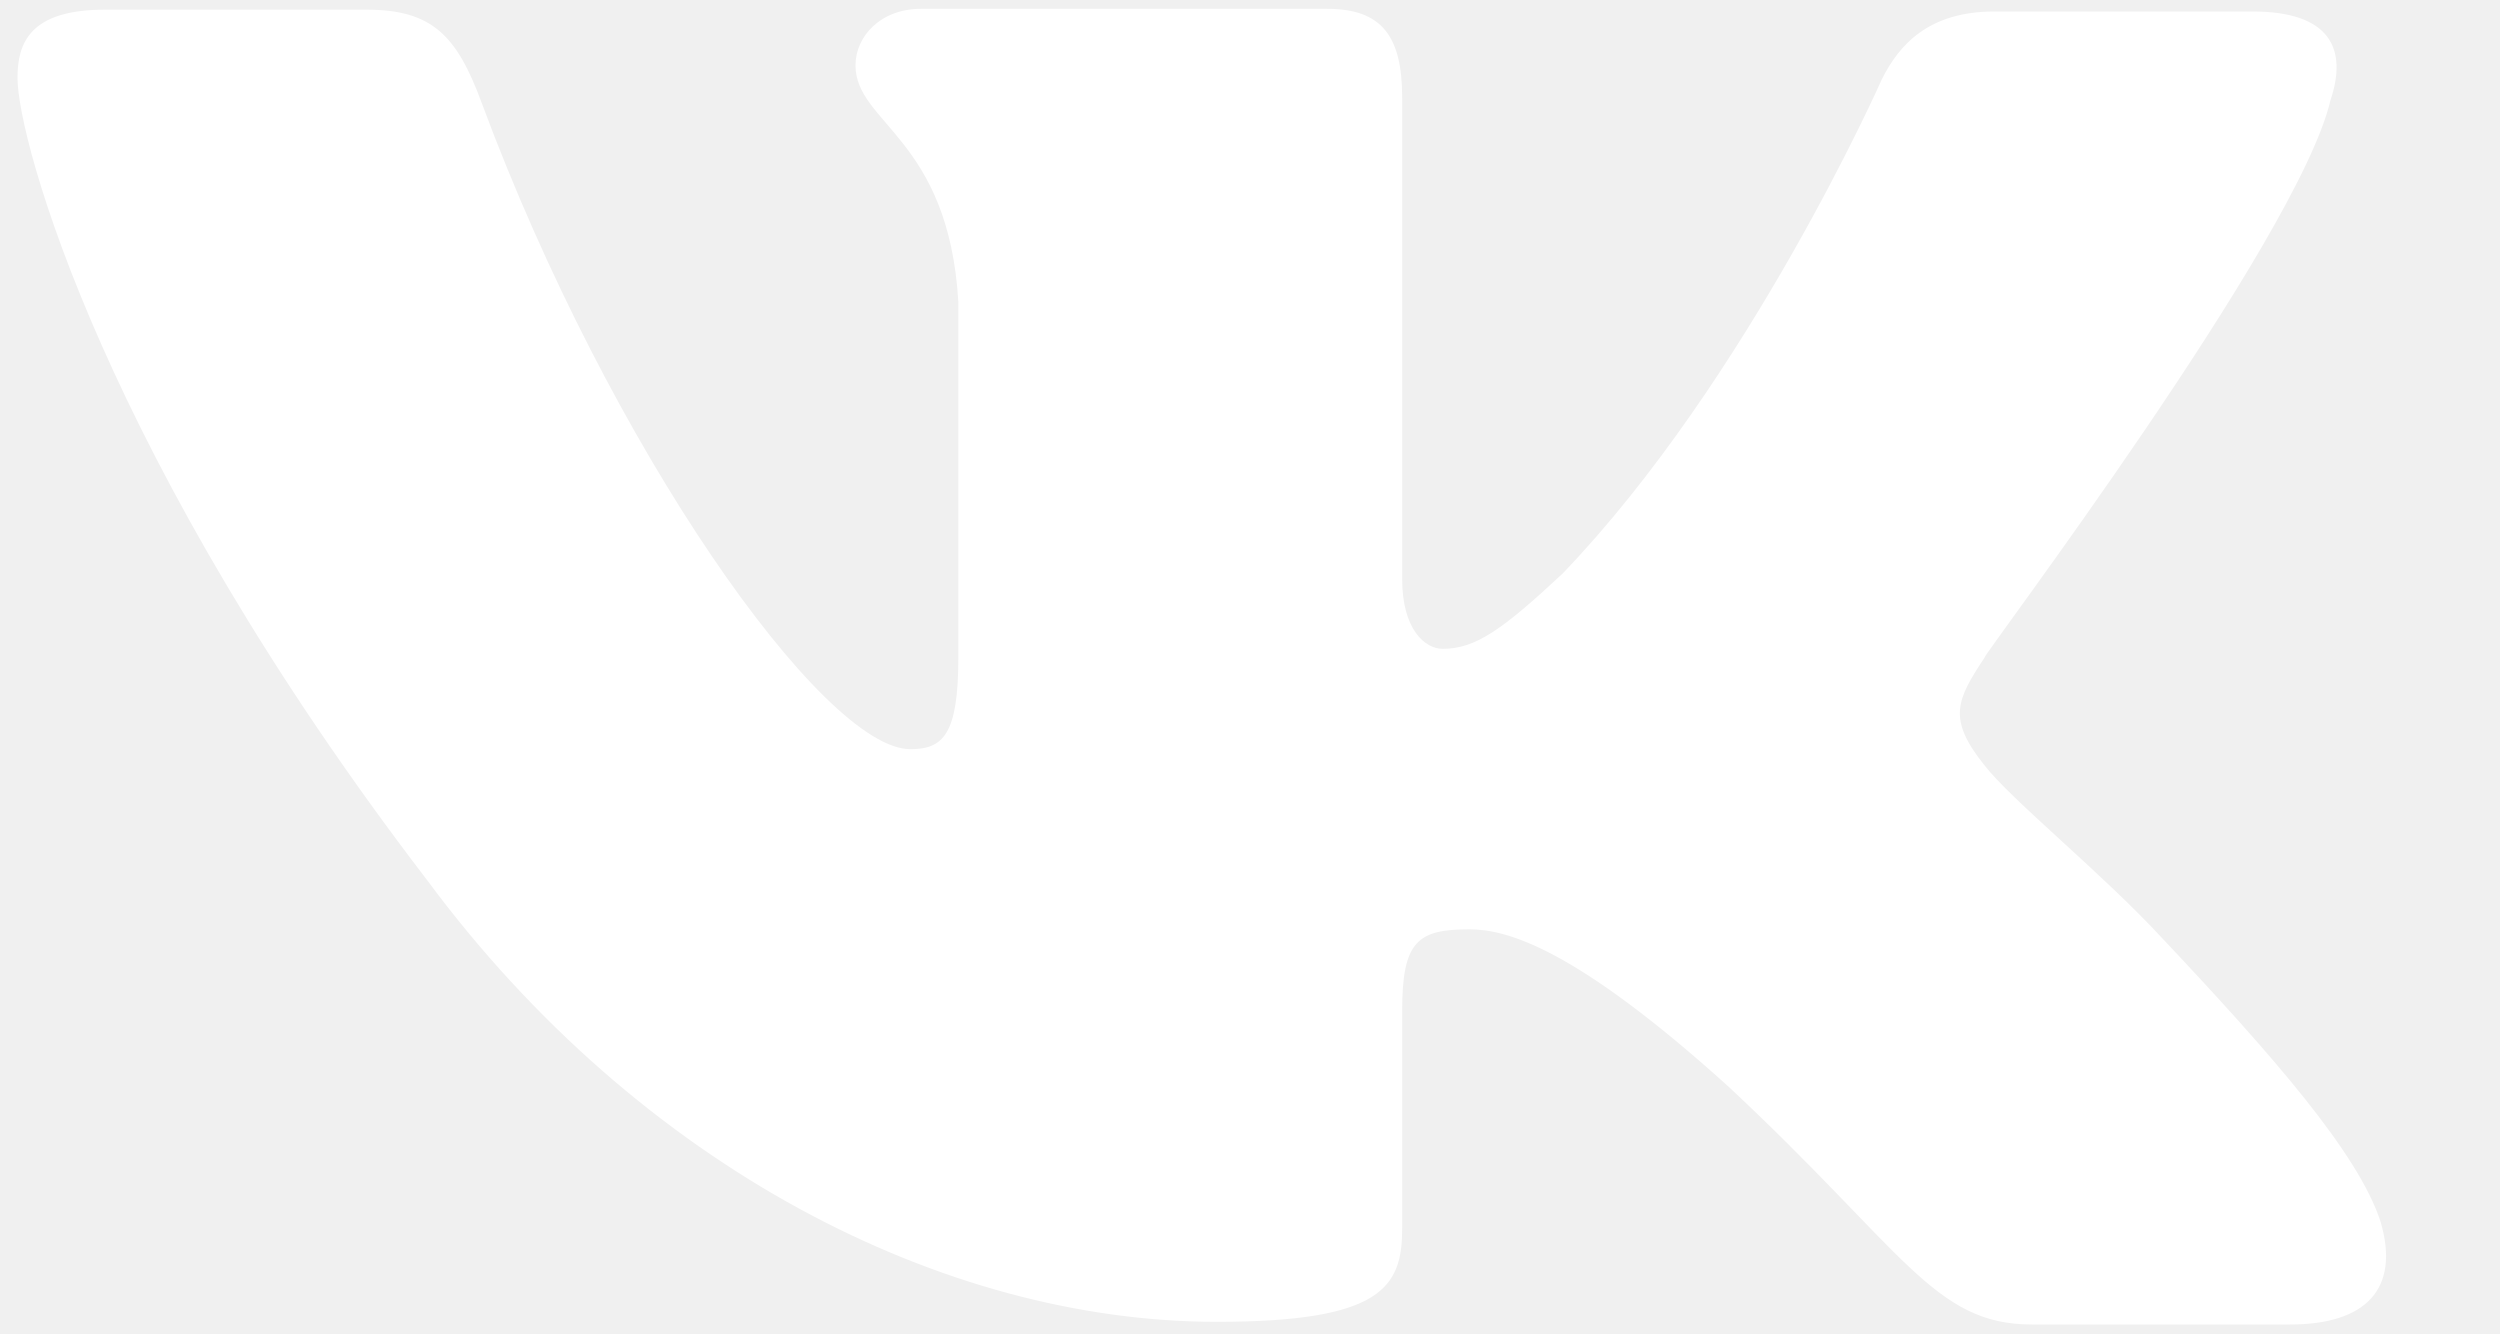
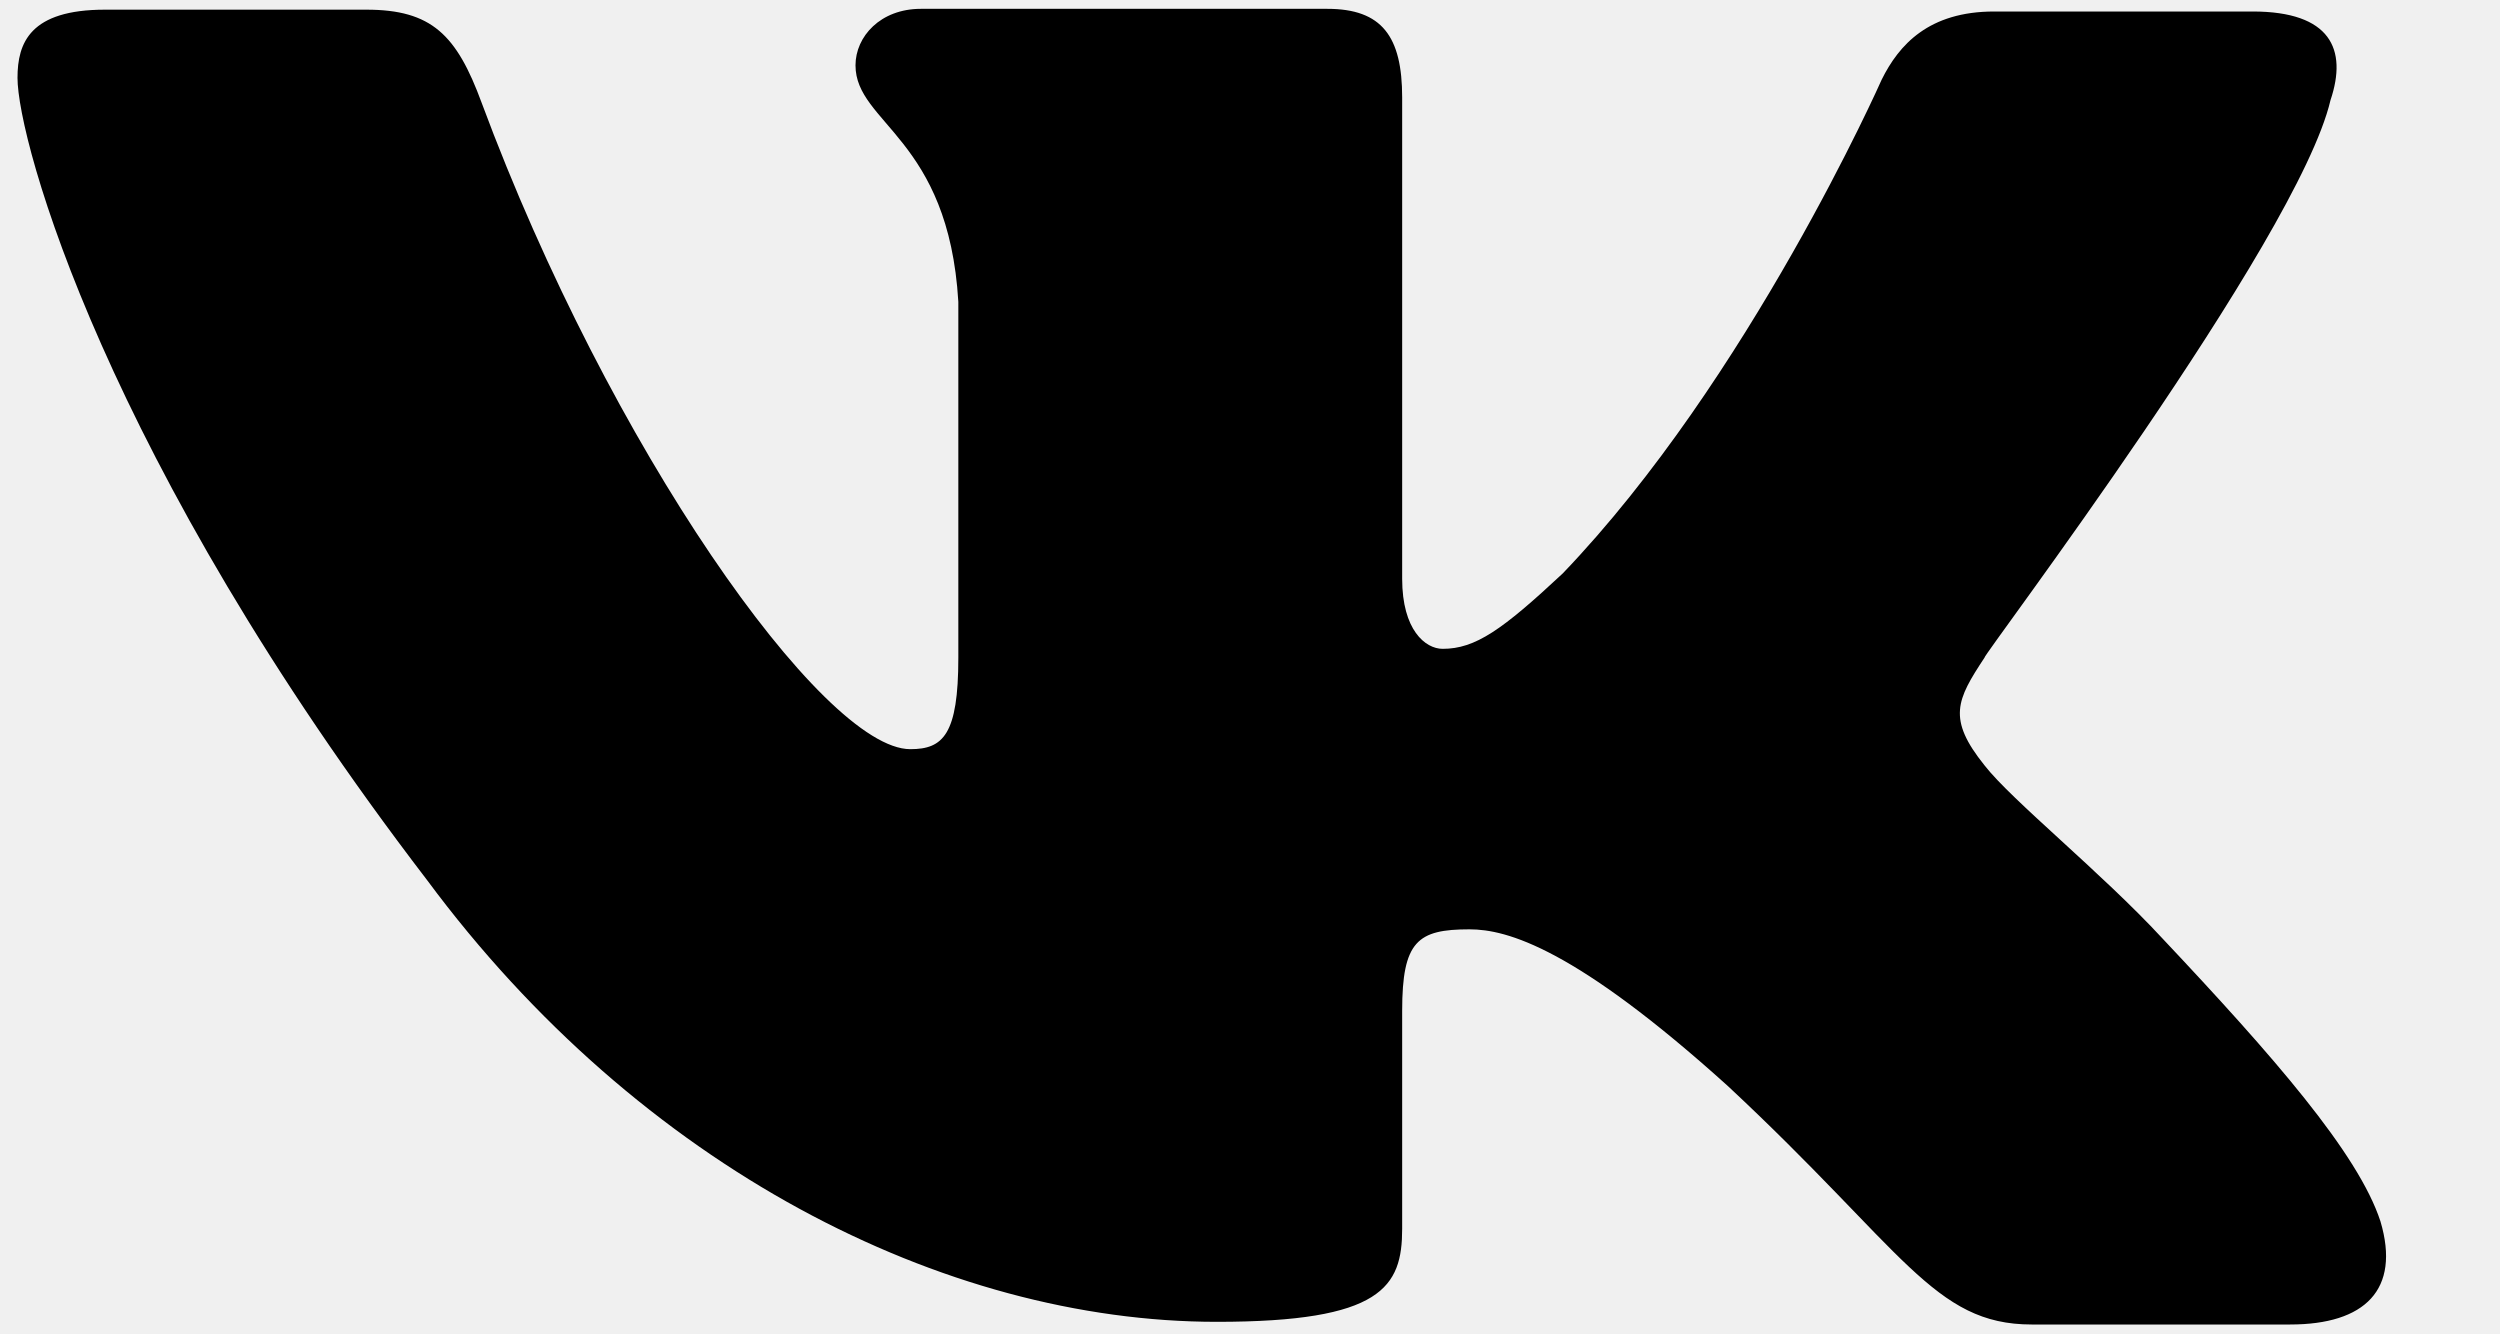
- <svg xmlns="http://www.w3.org/2000/svg" width="15" height="8" viewBox="0 0 15 8" fill="none">
-   <path fill-rule="evenodd" clip-rule="evenodd" d="M13.983 0.601C14.086 0.295 13.983 0.069 13.516 0.069L11.965 0.069C11.573 0.069 11.394 0.268 11.29 0.478C11.29 0.478 10.495 2.274 9.376 3.441C9.013 3.78 8.852 3.893 8.656 3.893C8.552 3.893 8.413 3.78 8.413 3.473L8.413 0.585C8.413 0.219 8.292 0.053 7.964 0.053L5.525 0.053C5.283 0.053 5.133 0.219 5.133 0.392C5.133 0.741 5.692 0.827 5.75 1.811L5.75 3.946C5.75 4.409 5.658 4.495 5.462 4.495C4.937 4.495 3.657 2.683 2.89 0.617C2.74 0.209 2.59 0.058 2.198 0.058L0.63 0.058C0.18 0.058 0.105 0.257 0.105 0.467C0.105 0.843 0.63 2.758 2.562 5.28C3.841 7.006 5.663 7.931 7.301 7.931C8.292 7.931 8.413 7.722 8.413 7.372L8.413 6.065C8.413 5.646 8.506 5.576 8.817 5.576C9.042 5.576 9.451 5.689 10.368 6.517C11.423 7.501 11.602 7.947 12.19 7.947L13.741 7.947C14.19 7.947 14.404 7.738 14.283 7.329C14.15 6.92 13.637 6.334 12.974 5.63C12.611 5.237 12.069 4.801 11.907 4.592C11.682 4.312 11.74 4.199 11.907 3.946C11.89 3.941 13.787 1.44 13.983 0.601Z" fill="white" />
+ <svg xmlns="http://www.w3.org/2000/svg" width="15" height="8" viewBox="0 0 15 8">
+   <path fill-rule="evenodd" clip-rule="evenodd" d="M13.983 0.601C14.086 0.295 13.983 0.069 13.516 0.069L11.965 0.069C11.573 0.069 11.394 0.268 11.29 0.478C11.29 0.478 10.495 2.274 9.376 3.441C9.013 3.78 8.852 3.893 8.656 3.893C8.552 3.893 8.413 3.78 8.413 3.473L8.413 0.585C8.413 0.219 8.292 0.053 7.964 0.053L5.525 0.053C5.283 0.053 5.133 0.219 5.133 0.392C5.133 0.741 5.692 0.827 5.75 1.811L5.75 3.946C5.75 4.409 5.658 4.495 5.462 4.495C4.937 4.495 3.657 2.683 2.89 0.617C2.74 0.209 2.59 0.058 2.198 0.058L0.63 0.058C0.18 0.058 0.105 0.257 0.105 0.467C0.105 0.843 0.63 2.758 2.562 5.28C3.841 7.006 5.663 7.931 7.301 7.931C8.292 7.931 8.413 7.722 8.413 7.372L8.413 6.065C8.413 5.646 8.506 5.576 8.817 5.576C9.042 5.576 9.451 5.689 10.368 6.517C11.423 7.501 11.602 7.947 12.19 7.947L13.741 7.947C14.19 7.947 14.404 7.738 14.283 7.329C14.15 6.92 13.637 6.334 12.974 5.63C12.611 5.237 12.069 4.801 11.907 4.592C11.682 4.312 11.74 4.199 11.907 3.946C11.89 3.941 13.787 1.44 13.983 0.601Z" />
</svg>
